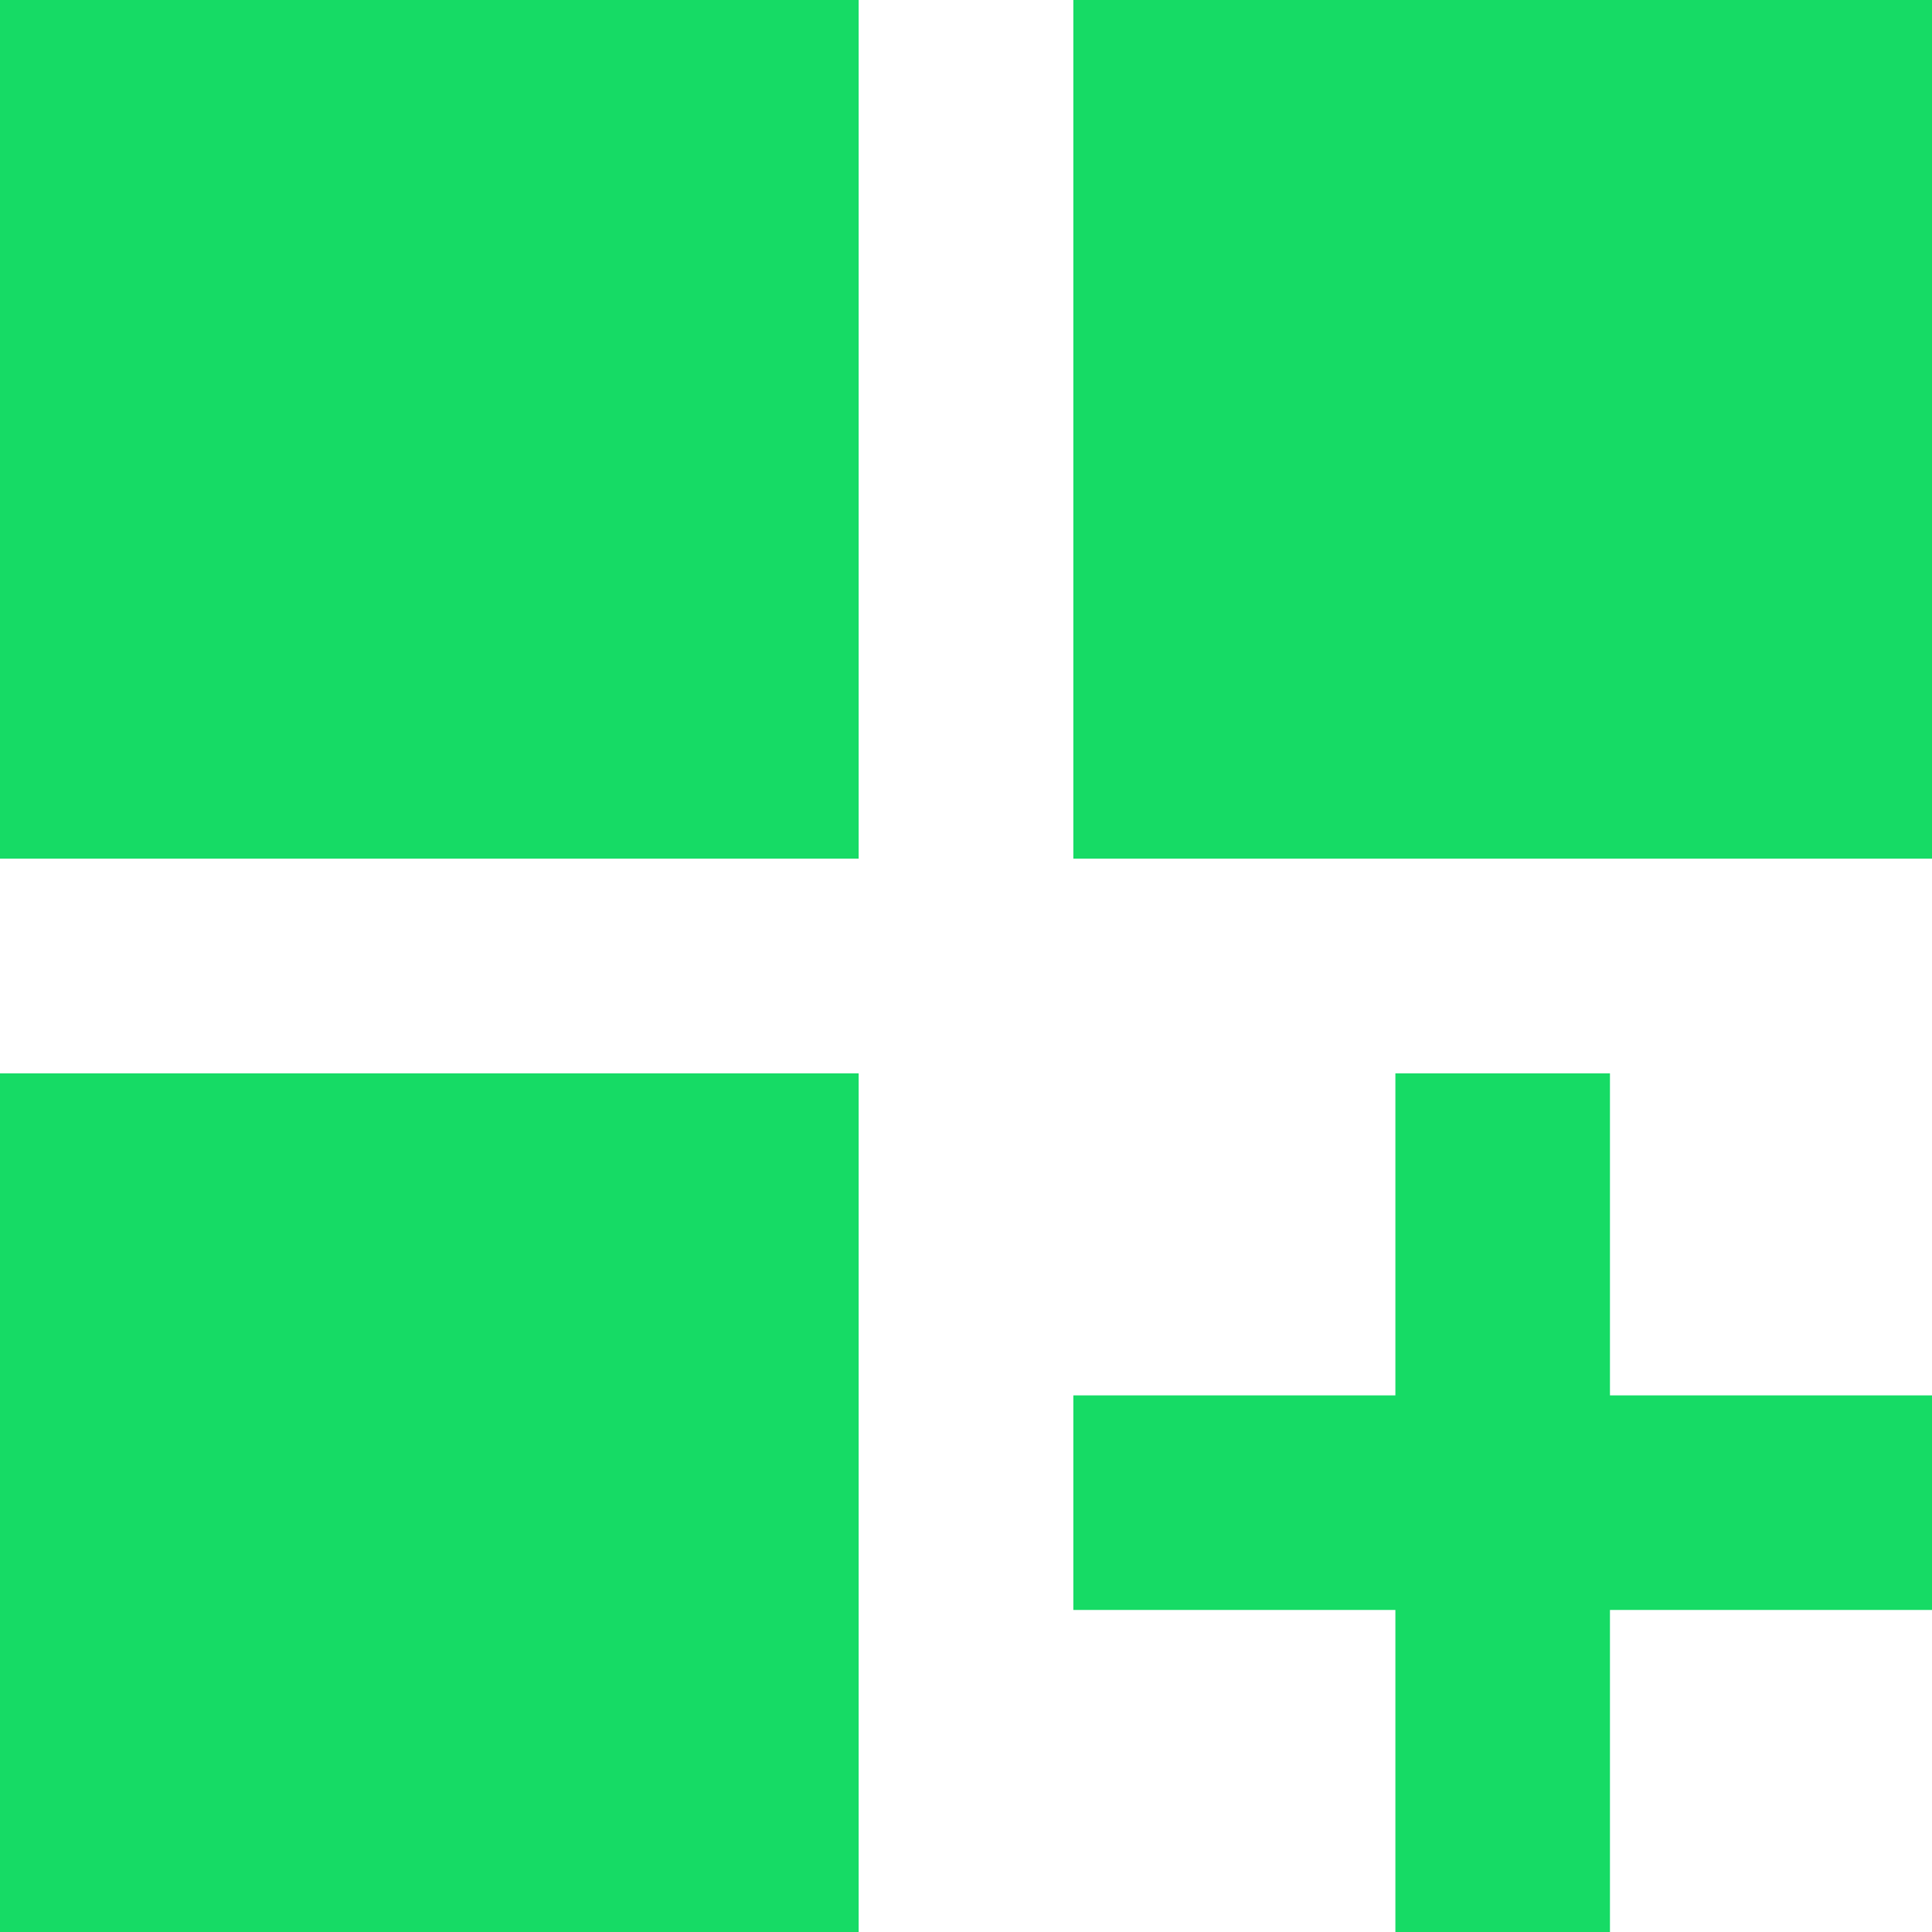
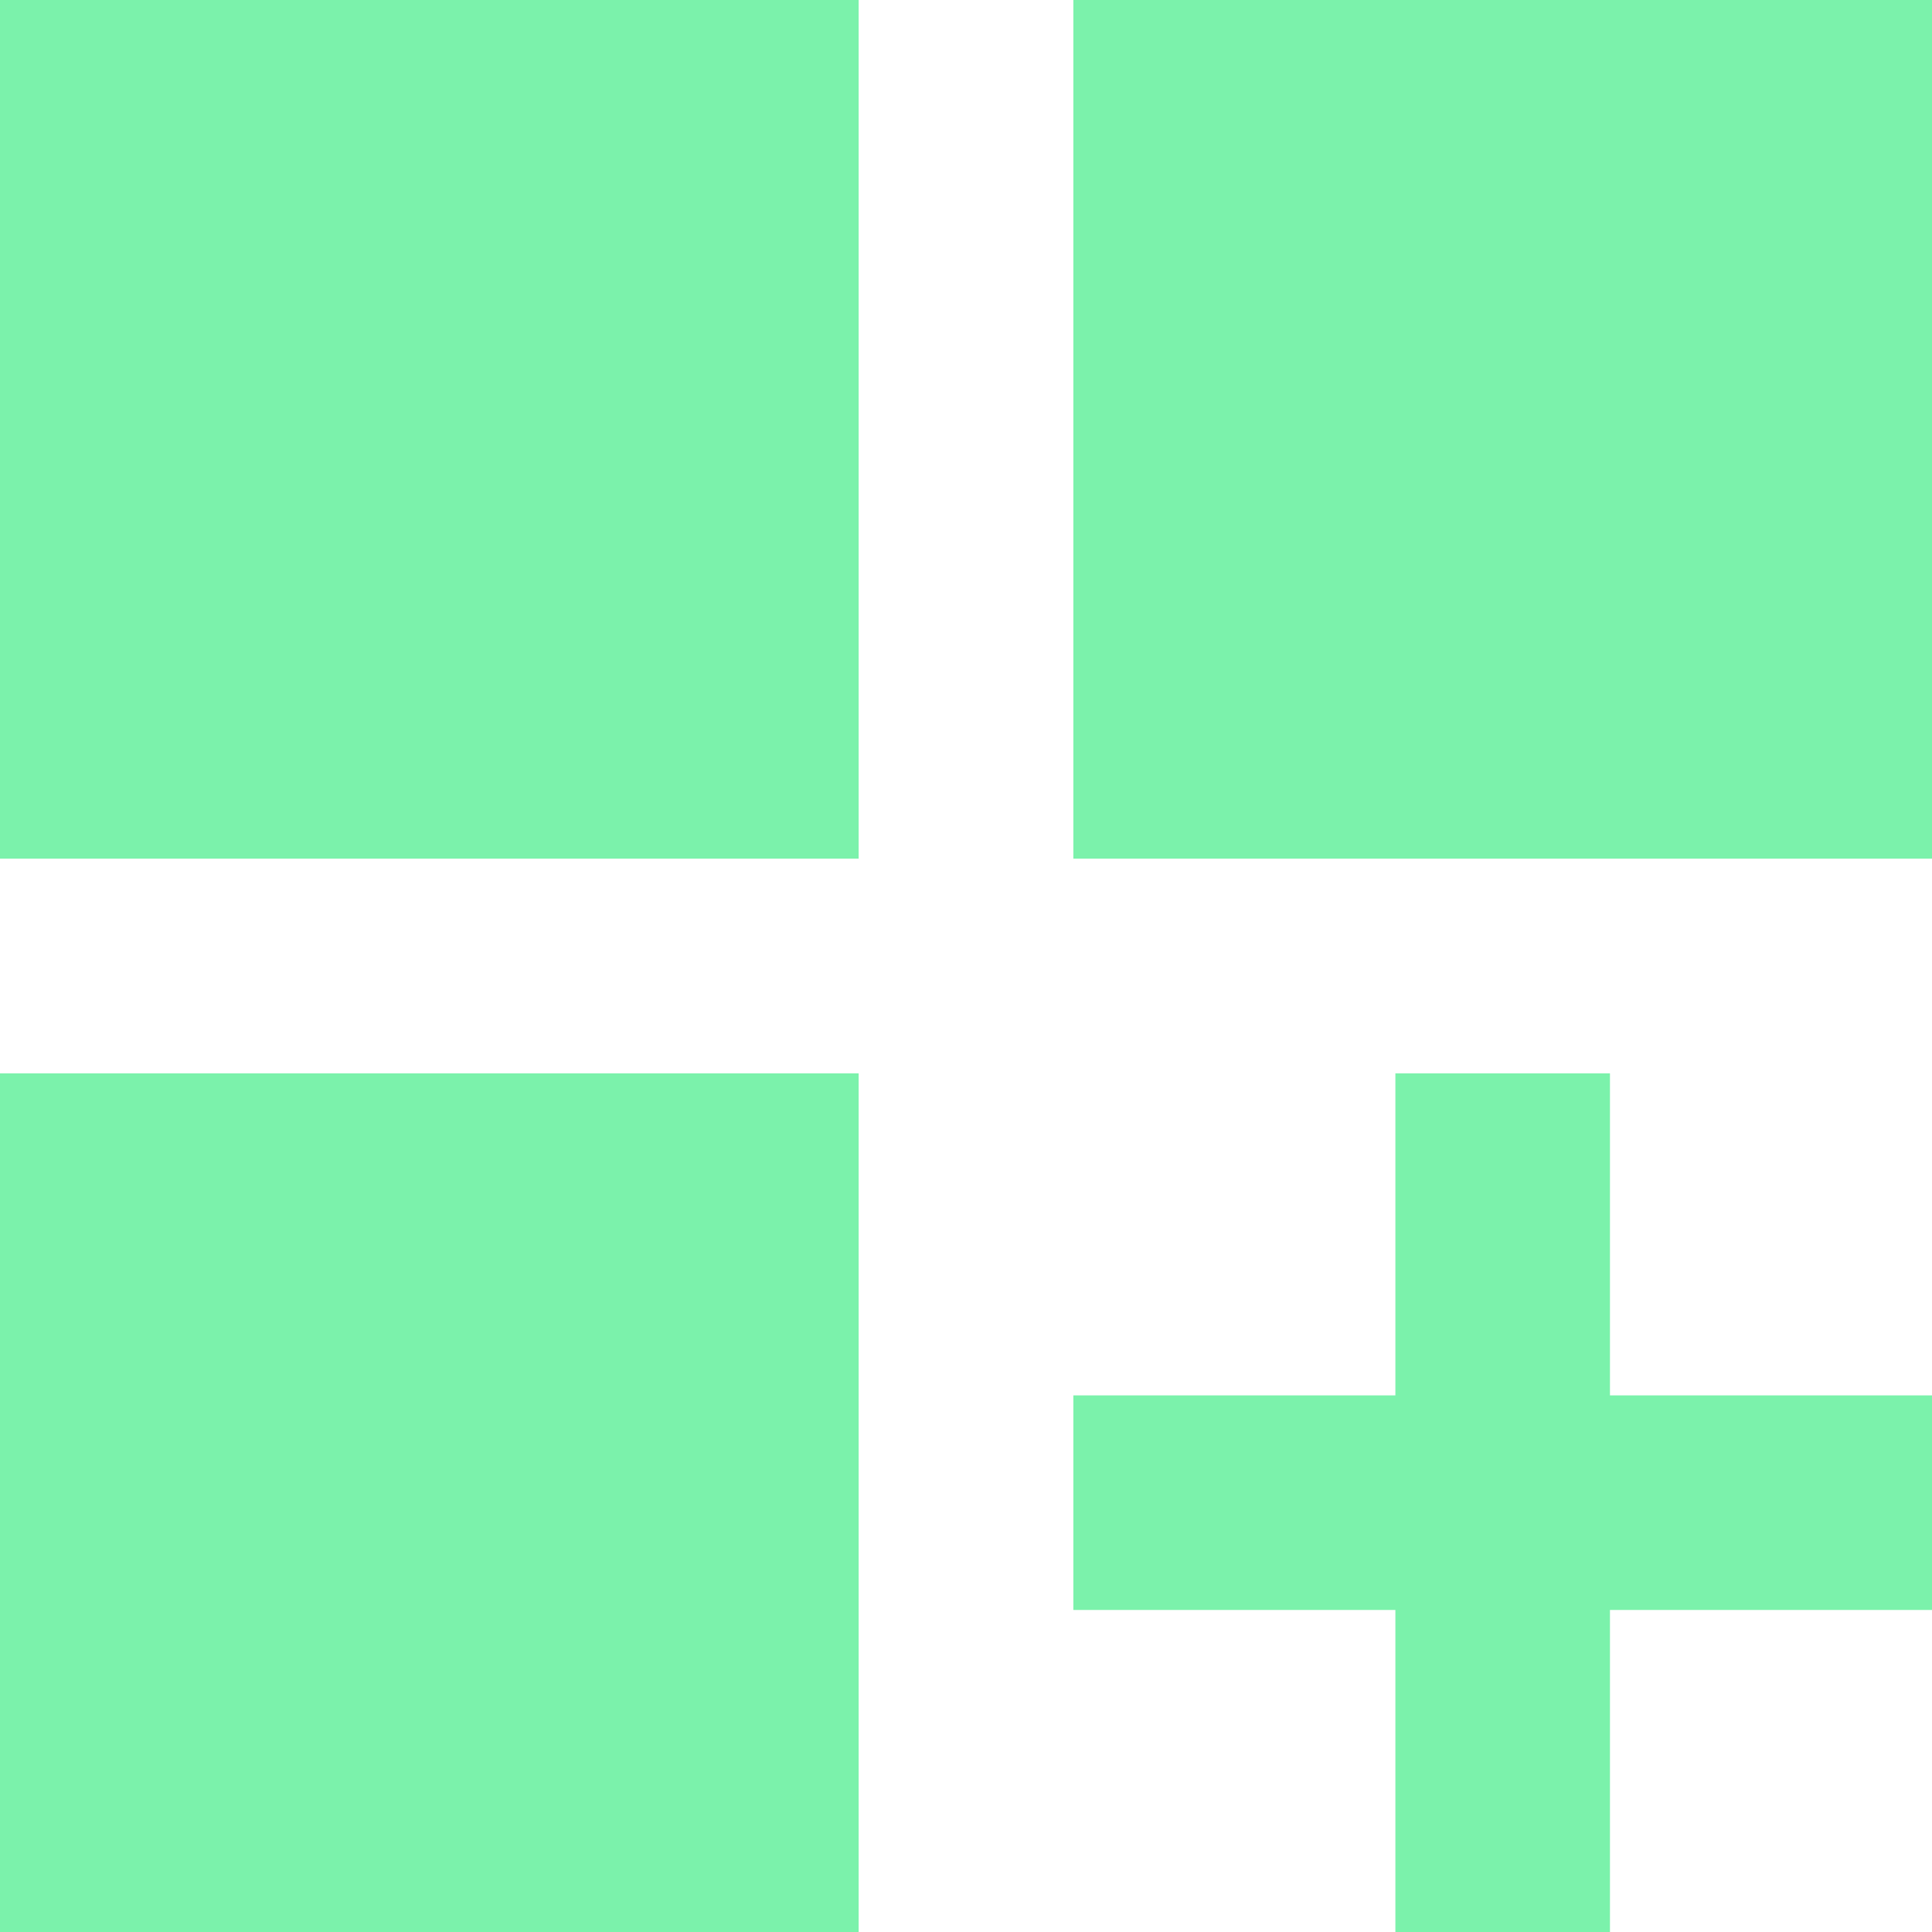
<svg xmlns="http://www.w3.org/2000/svg" width="16" height="16" viewBox="0 0 16 16" fill="none">
-   <path d="M0 0H7.111V7.111H0V0ZM8.889 0H16V7.111H8.889V0ZM0 8.889H7.111V16H0V8.889ZM13.333 8.889H11.556V11.556H8.889V13.333H11.556V16H13.333V13.333H16V11.556H13.333V8.889Z" fill="#16DB65" />
+   <path d="M0 0H7.111V7.111H0V0ZM8.889 0H16V7.111H8.889V0ZM0 8.889H7.111V16H0V8.889ZM13.333 8.889H11.556V11.556H8.889V13.333H11.556V16H13.333V13.333H16V11.556H13.333V8.889Z" fill="#7BF2AB" />
</svg>
